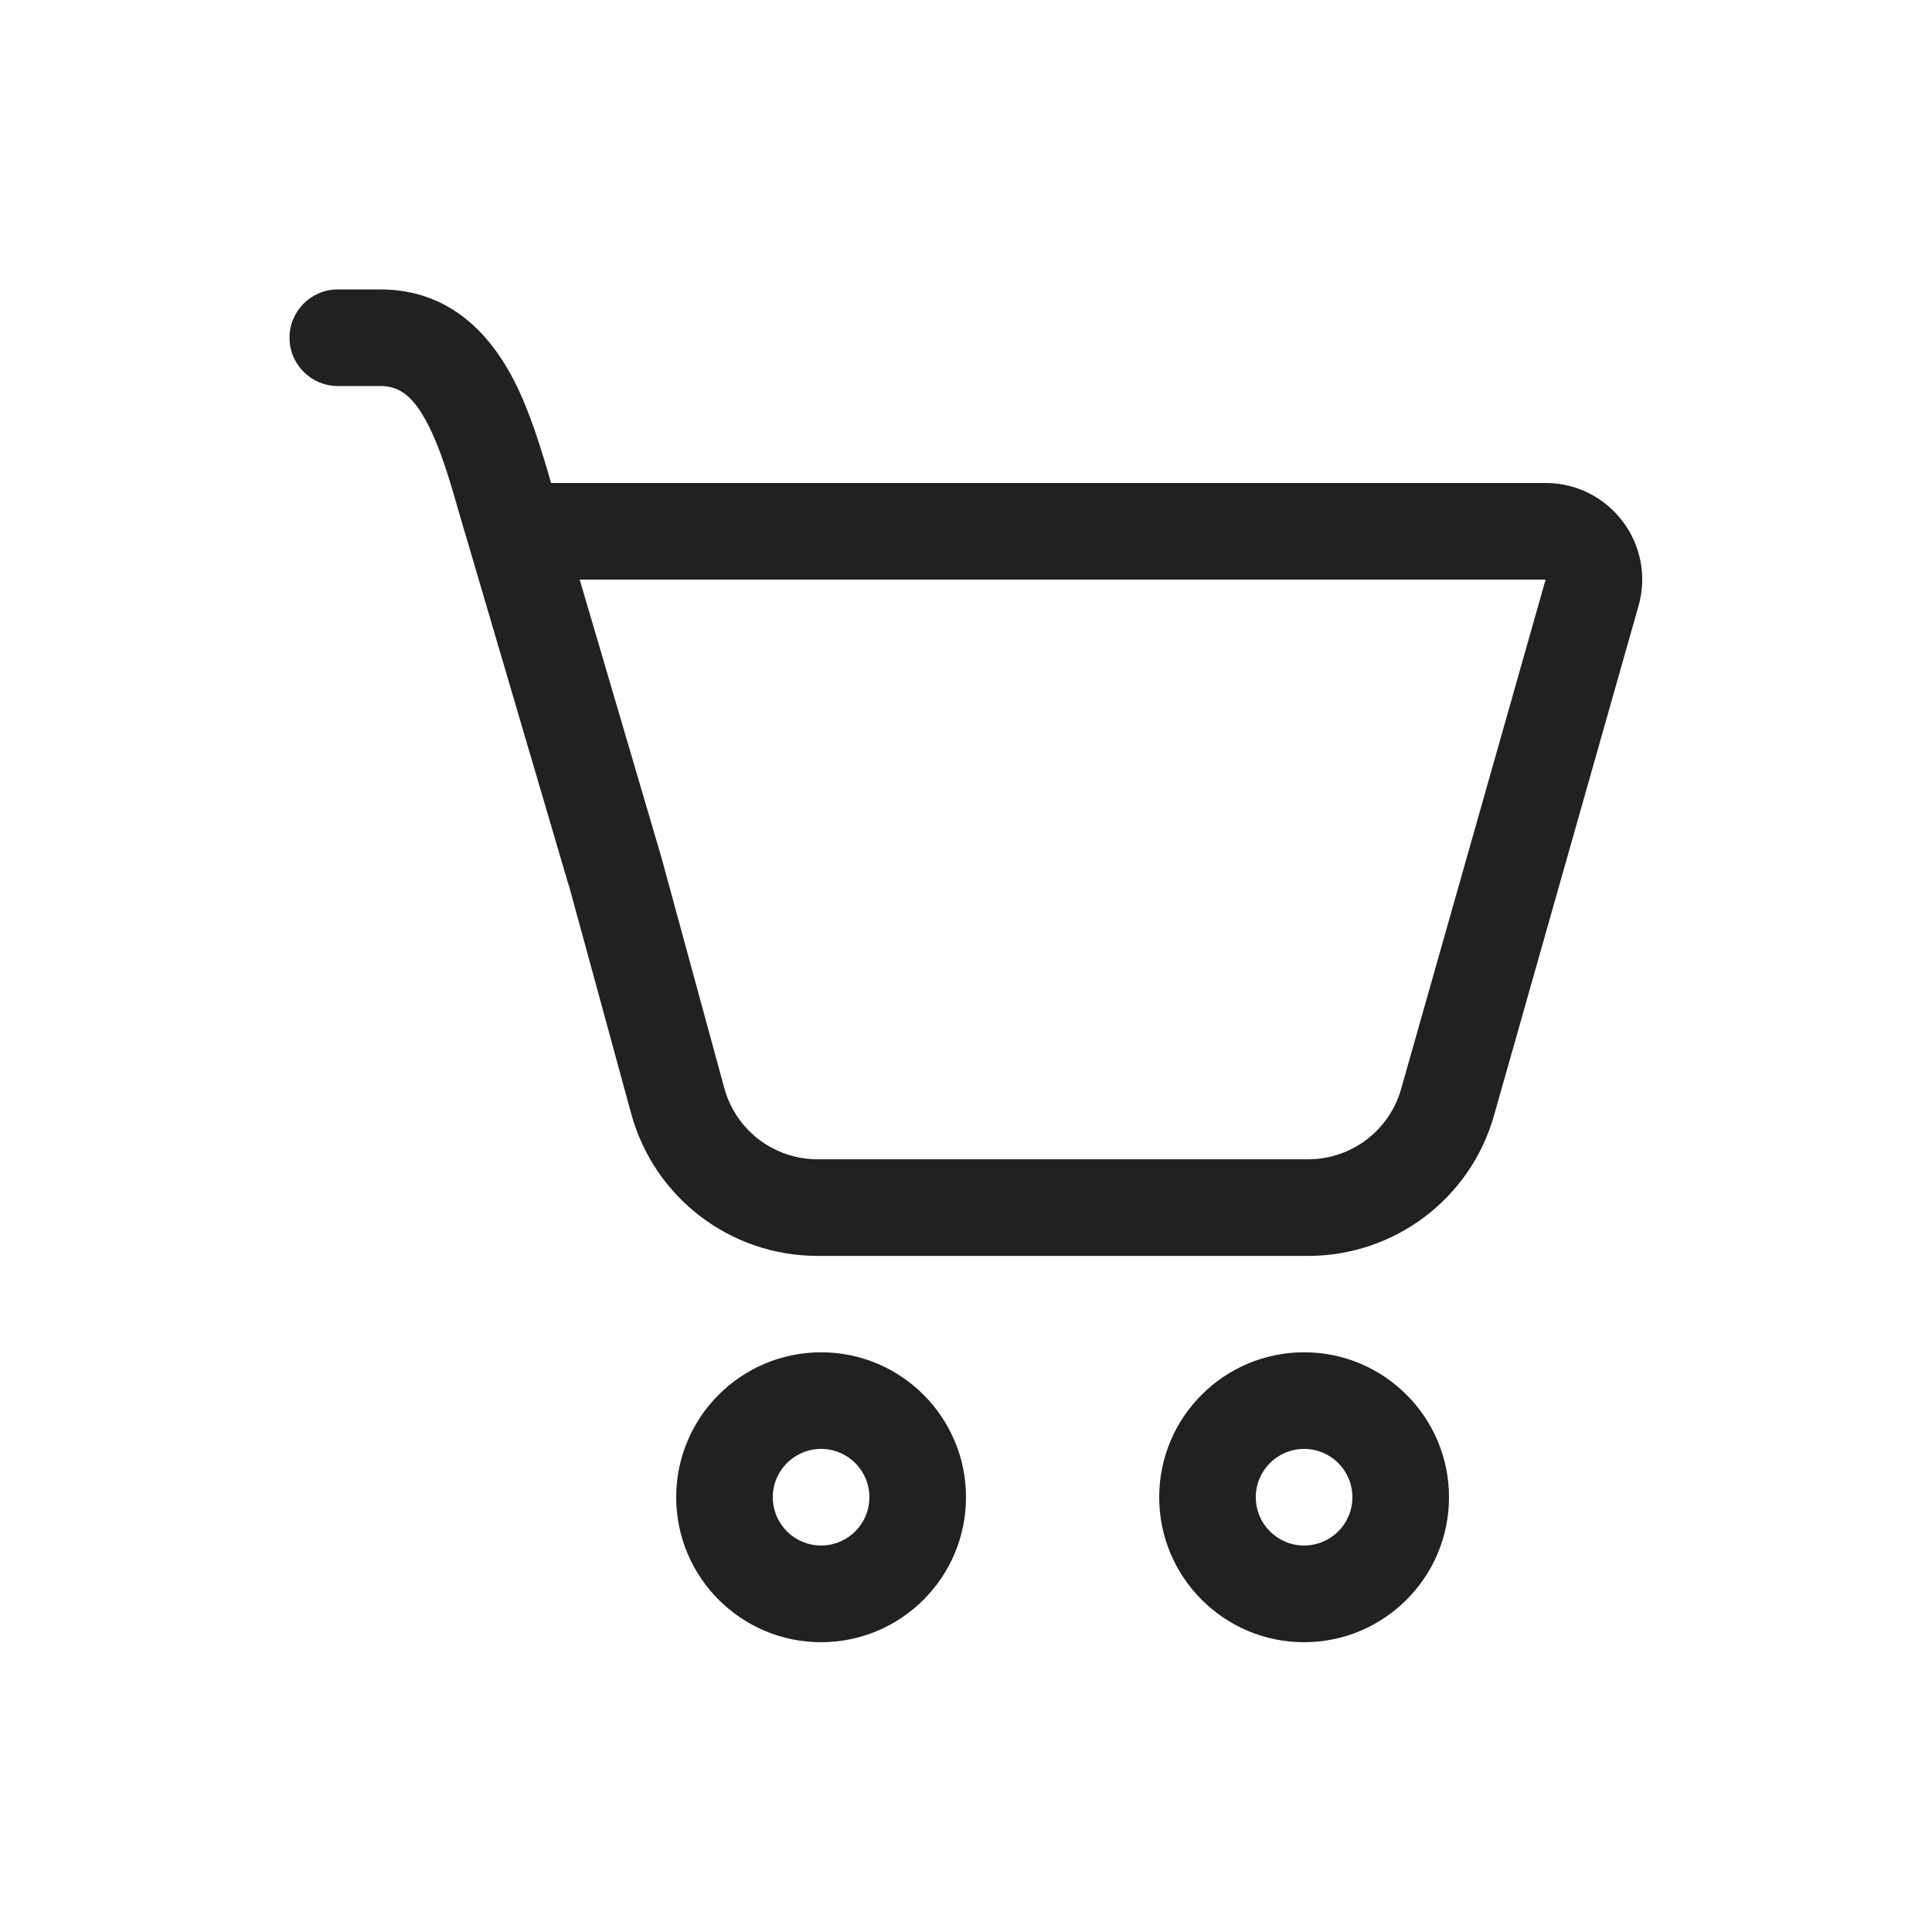
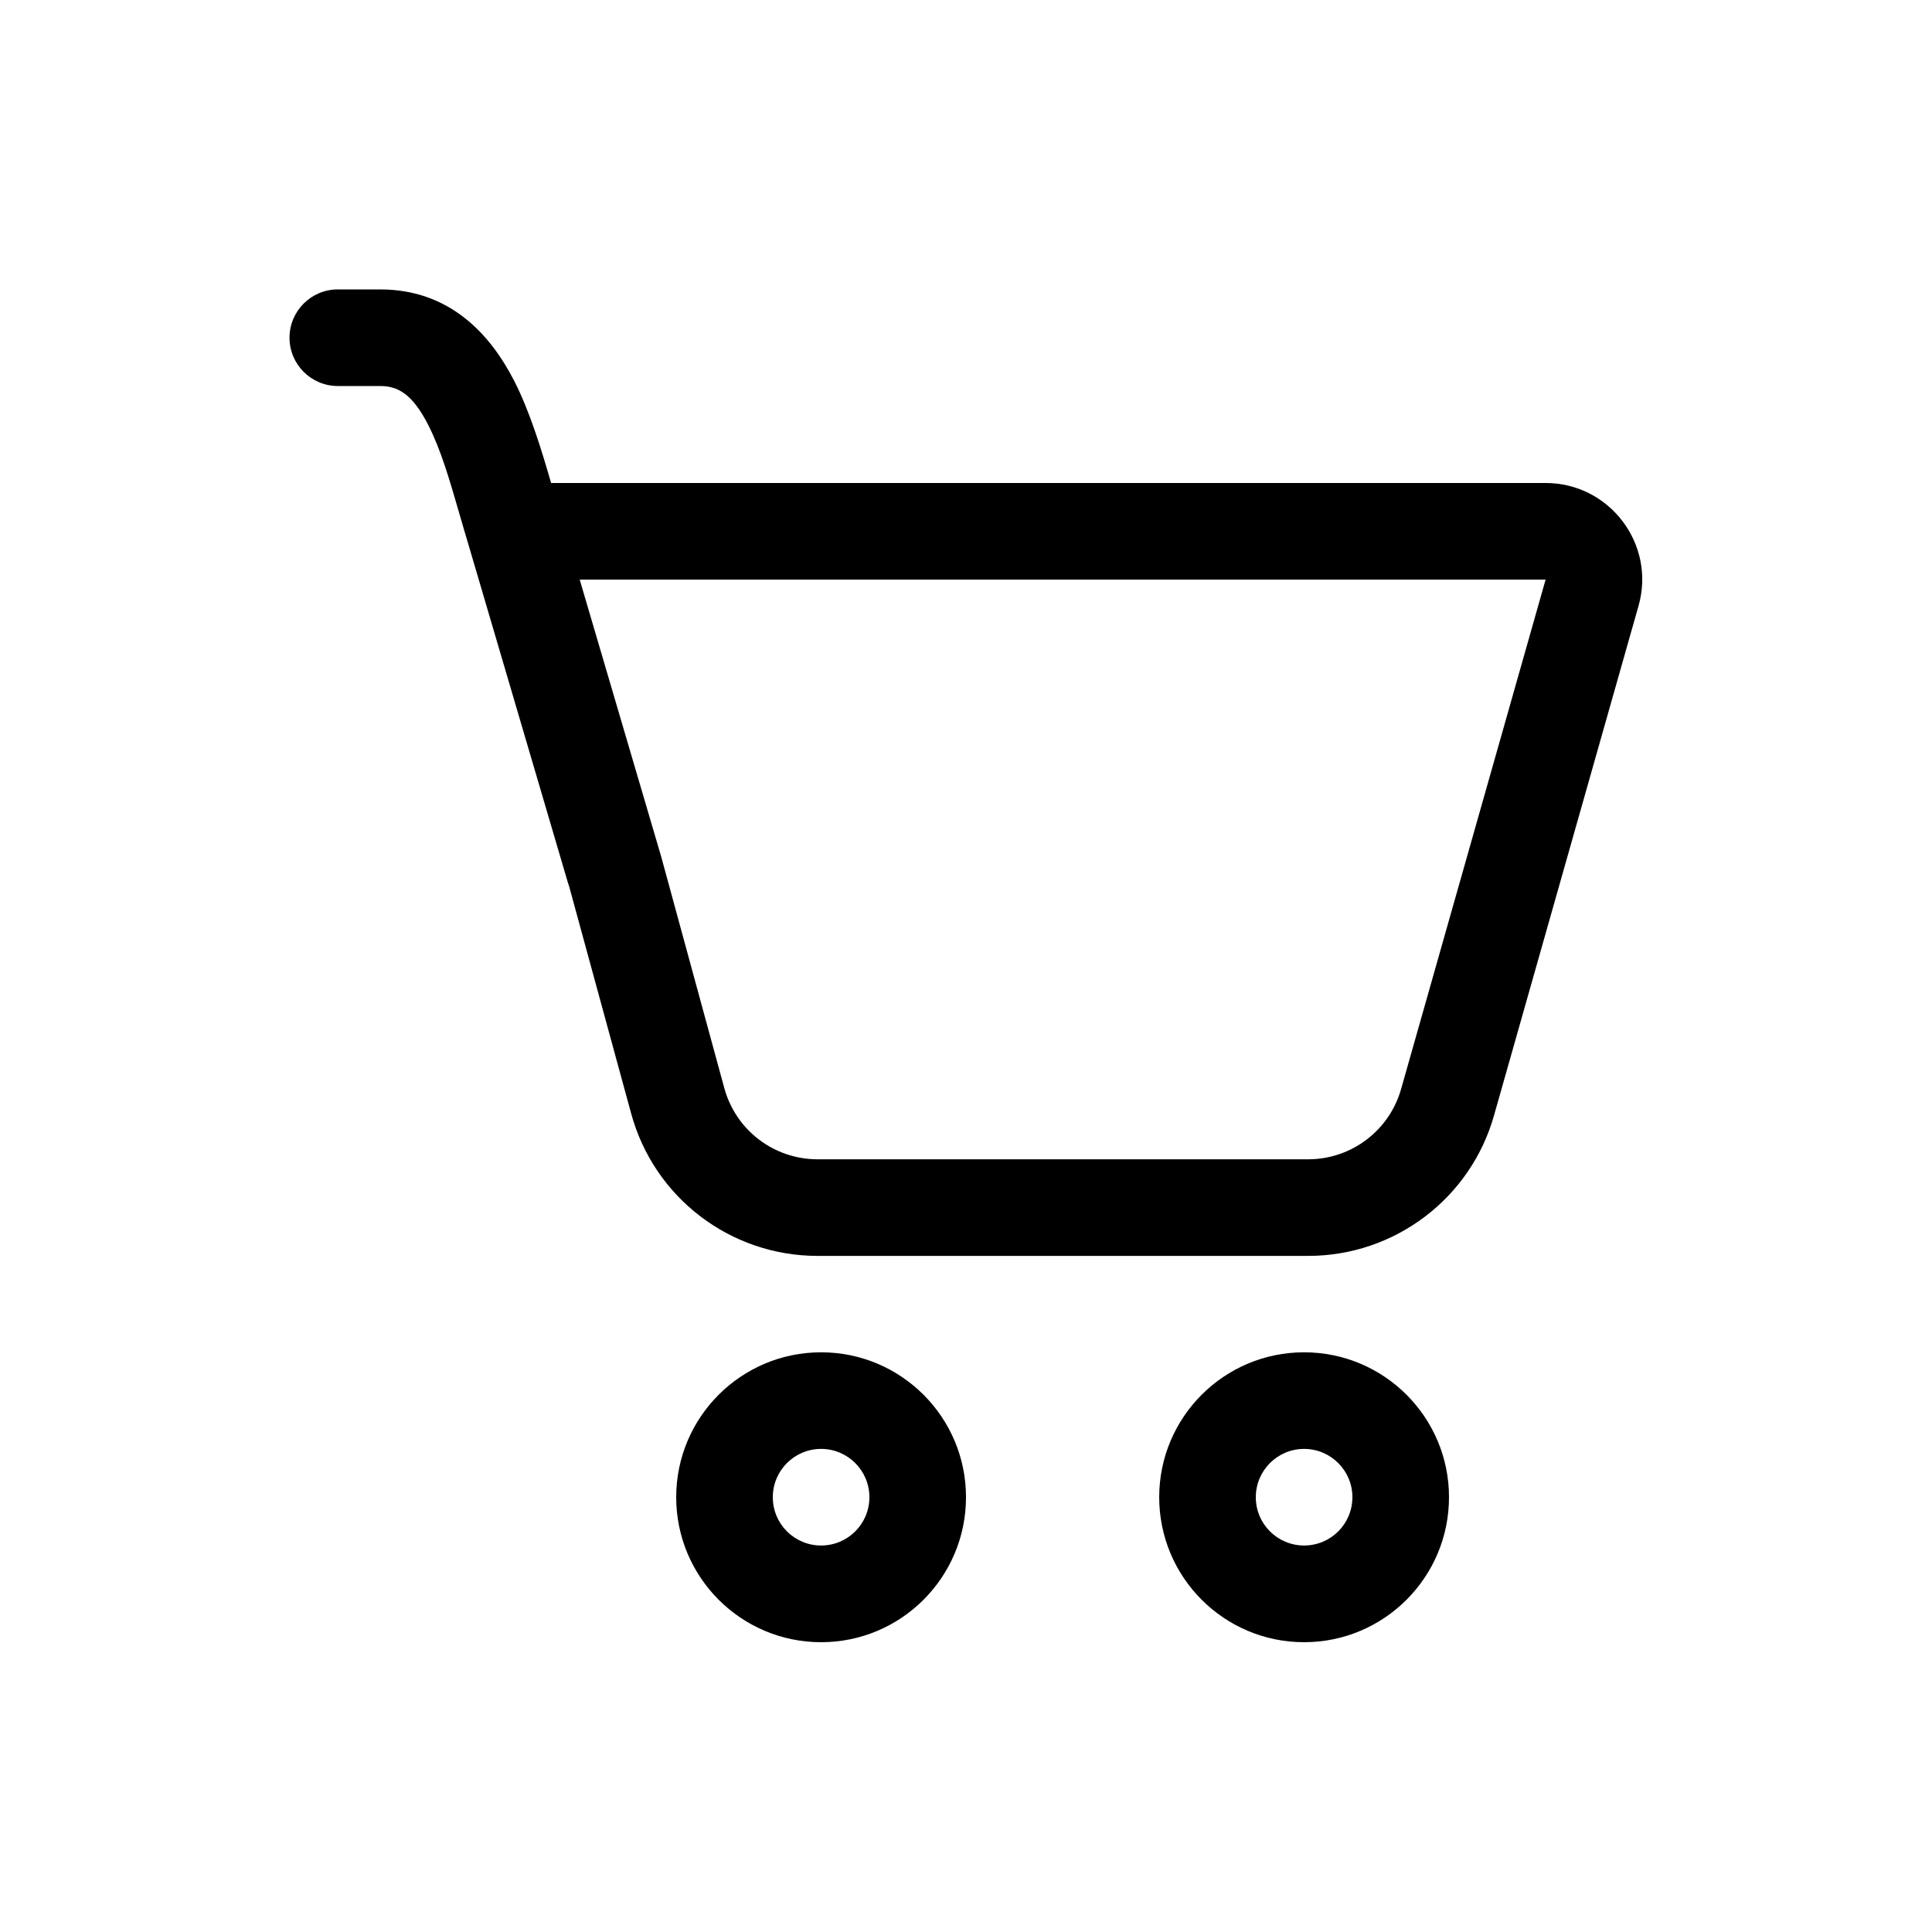
- <svg xmlns="http://www.w3.org/2000/svg" width="20" height="20" viewBox="0 0 20 20" fill="none">
-   <path d="M2.997 3.496C2.997 3.22 3.221 2.996 3.497 2.996H3.935C4.662 2.996 5.08 3.469 5.322 3.941C5.487 4.264 5.606 4.658 5.705 5H16C16.663 5 17.143 5.634 16.962 6.272L15.466 11.547C15.223 12.407 14.437 13.001 13.542 13.001H8.463C7.561 13.001 6.771 12.398 6.534 11.528L5.891 9.173C5.887 9.163 5.884 9.152 5.88 9.141L4.851 5.643C4.816 5.527 4.783 5.414 4.752 5.306C4.652 4.96 4.563 4.654 4.432 4.397C4.272 4.086 4.126 3.996 3.935 3.996H3.497C3.221 3.996 2.997 3.772 2.997 3.496ZM6.845 8.869L7.498 11.264C7.617 11.7 8.012 12.001 8.463 12.001H13.542C13.989 12.001 14.382 11.704 14.504 11.274L16 6H6.001L6.845 8.869Z" fill="#212121" />
-   <path d="M10 15.499C10 16.328 9.328 17 8.5 17C7.672 17 7 16.328 7 15.499C7 14.671 7.672 13.999 8.5 13.999C9.328 13.999 10 14.671 10 15.499ZM9 15.499C9 15.223 8.776 14.999 8.5 14.999C8.224 14.999 8 15.223 8 15.499C8 15.776 8.224 15.999 8.5 15.999C8.776 15.999 9 15.776 9 15.499Z" fill="#212121" />
-   <path d="M15 15.499C15 16.328 14.328 17 13.5 17C12.672 17 12 16.328 12 15.499C12 14.671 12.672 13.999 13.5 13.999C14.328 13.999 15 14.671 15 15.499ZM14 15.499C14 15.223 13.776 14.999 13.5 14.999C13.224 14.999 13 15.223 13 15.499C13 15.776 13.224 15.999 13.5 15.999C13.776 15.999 14 15.776 14 15.499Z" fill="#212121" />
+ <svg xmlns="http://www.w3.org/2000/svg" viewBox="0 0 20 20" fill="currentColor">
+   <path d="M2.997 3.496C2.997 3.22 3.221 2.996 3.497 2.996H3.935C4.662 2.996 5.08 3.469 5.322 3.941C5.487 4.264 5.606 4.658 5.705 5H16C16.663 5 17.143 5.634 16.962 6.272L15.466 11.547C15.223 12.407 14.437 13.001 13.542 13.001H8.463C7.561 13.001 6.771 12.398 6.534 11.528L5.891 9.173C5.887 9.163 5.884 9.152 5.88 9.141L4.851 5.643C4.816 5.527 4.783 5.414 4.752 5.306C4.652 4.96 4.563 4.654 4.432 4.397C4.272 4.086 4.126 3.996 3.935 3.996H3.497C3.221 3.996 2.997 3.772 2.997 3.496ZM6.845 8.869L7.498 11.264C7.617 11.7 8.012 12.001 8.463 12.001H13.542C13.989 12.001 14.382 11.704 14.504 11.274L16 6H6.001L6.845 8.869Z" />
+   <path d="M10 15.499C10 16.328 9.328 17 8.5 17C7.672 17 7 16.328 7 15.499C7 14.671 7.672 13.999 8.5 13.999C9.328 13.999 10 14.671 10 15.499ZM9 15.499C9 15.223 8.776 14.999 8.5 14.999C8.224 14.999 8 15.223 8 15.499C8 15.776 8.224 15.999 8.5 15.999C8.776 15.999 9 15.776 9 15.499Z" />
+   <path d="M15 15.499C15 16.328 14.328 17 13.5 17C12.672 17 12 16.328 12 15.499C12 14.671 12.672 13.999 13.5 13.999C14.328 13.999 15 14.671 15 15.499ZM14 15.499C14 15.223 13.776 14.999 13.5 14.999C13.224 14.999 13 15.223 13 15.499C13 15.776 13.224 15.999 13.5 15.999C13.776 15.999 14 15.776 14 15.499Z" />
</svg>
